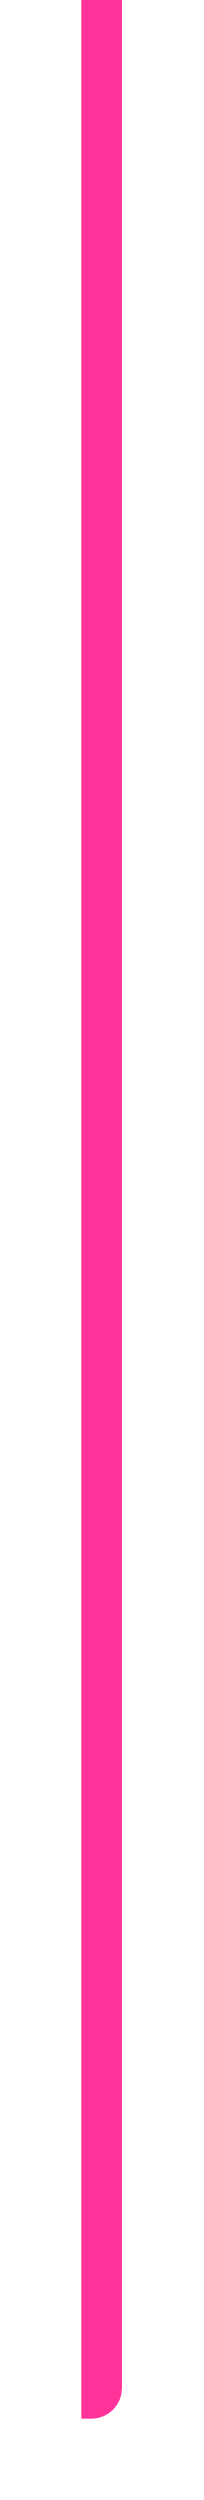
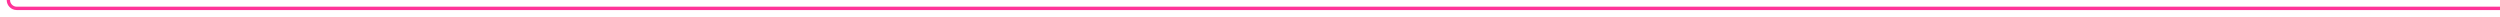
- <svg xmlns="http://www.w3.org/2000/svg" version="1.1" width="10px" height="123px" preserveAspectRatio="xMidYMin meet" viewBox="835 822  8 123">
-   <path d="M 839 822  L 839 939.5  A 0.5 0.5 0 0 1 838.5 940 L 838 940  " stroke-width="2" stroke="#ff3399" fill="none" />
+ <svg xmlns="http://www.w3.org/2000/svg" version="1.1" width="1493px" height="10px" preserveAspectRatio="xMinYMid meet" viewBox="335 697  1493 8">
+   <path d="M 1828 701  L 345 701  A 5 5 0 0 1 340 696 L 340 635  A 5 5 0 0 1 345 630 L 350 630  " stroke-width="2" stroke="#ff3399" fill="none" />
</svg>
